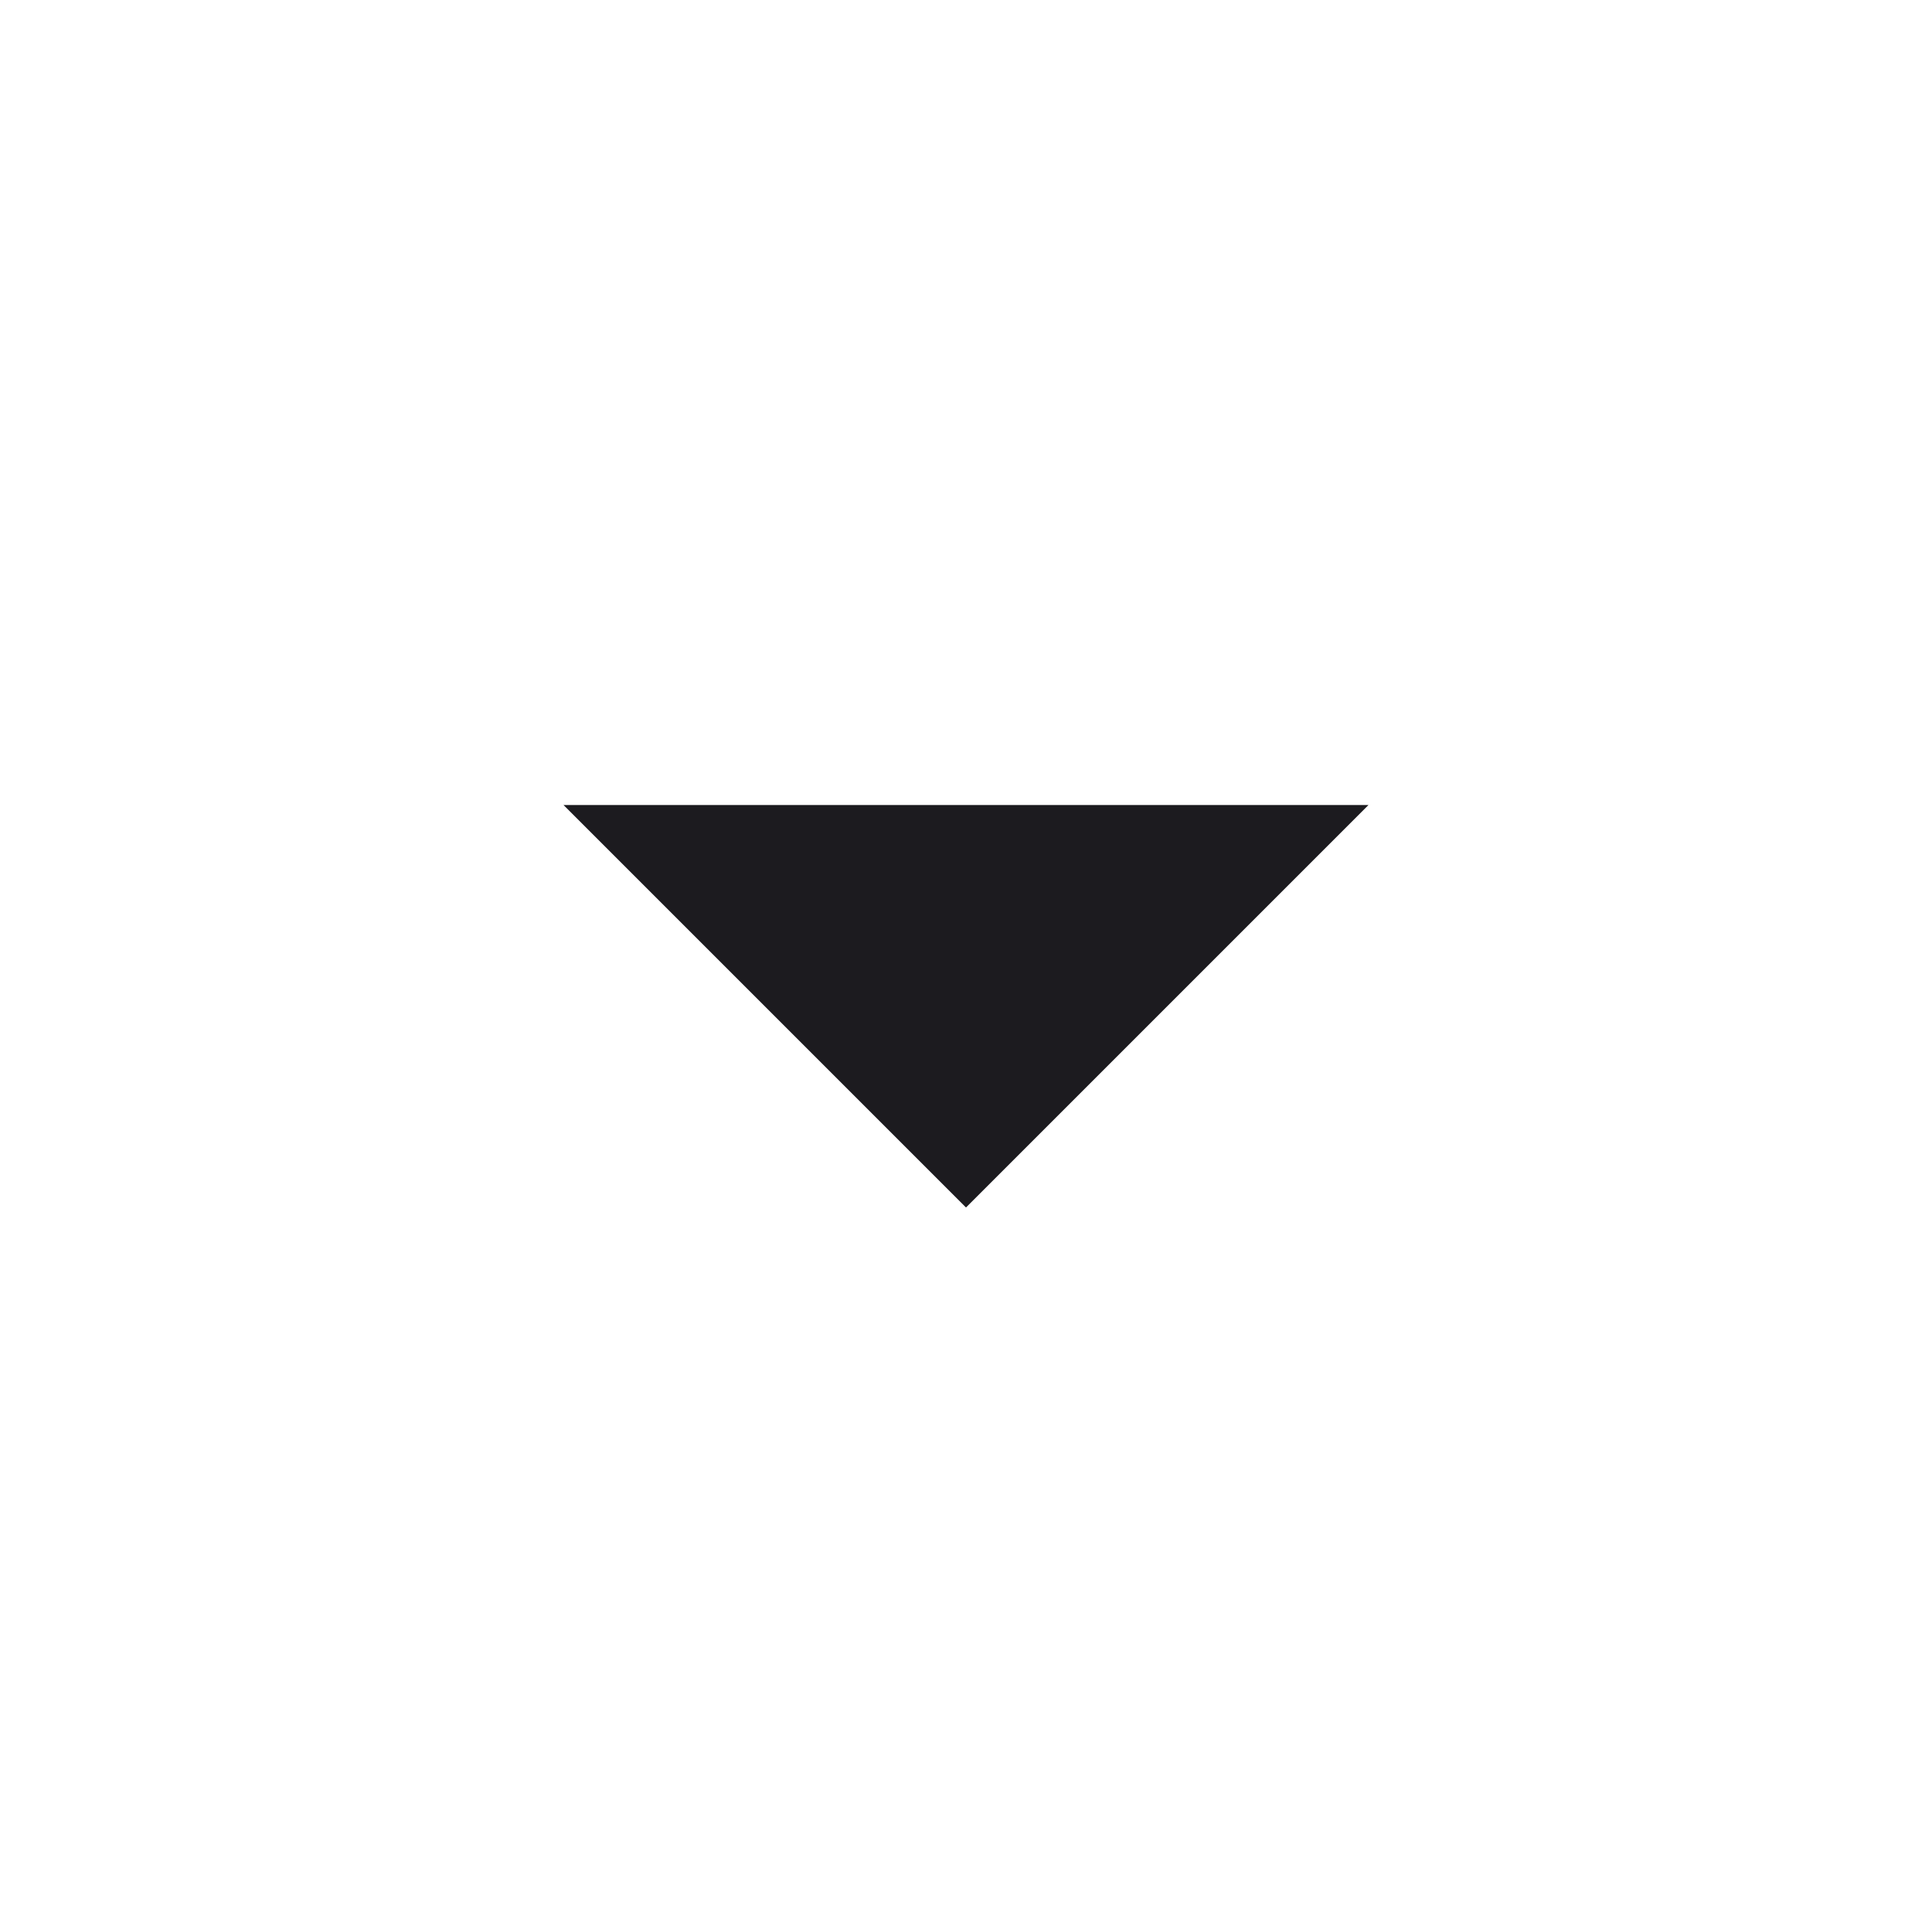
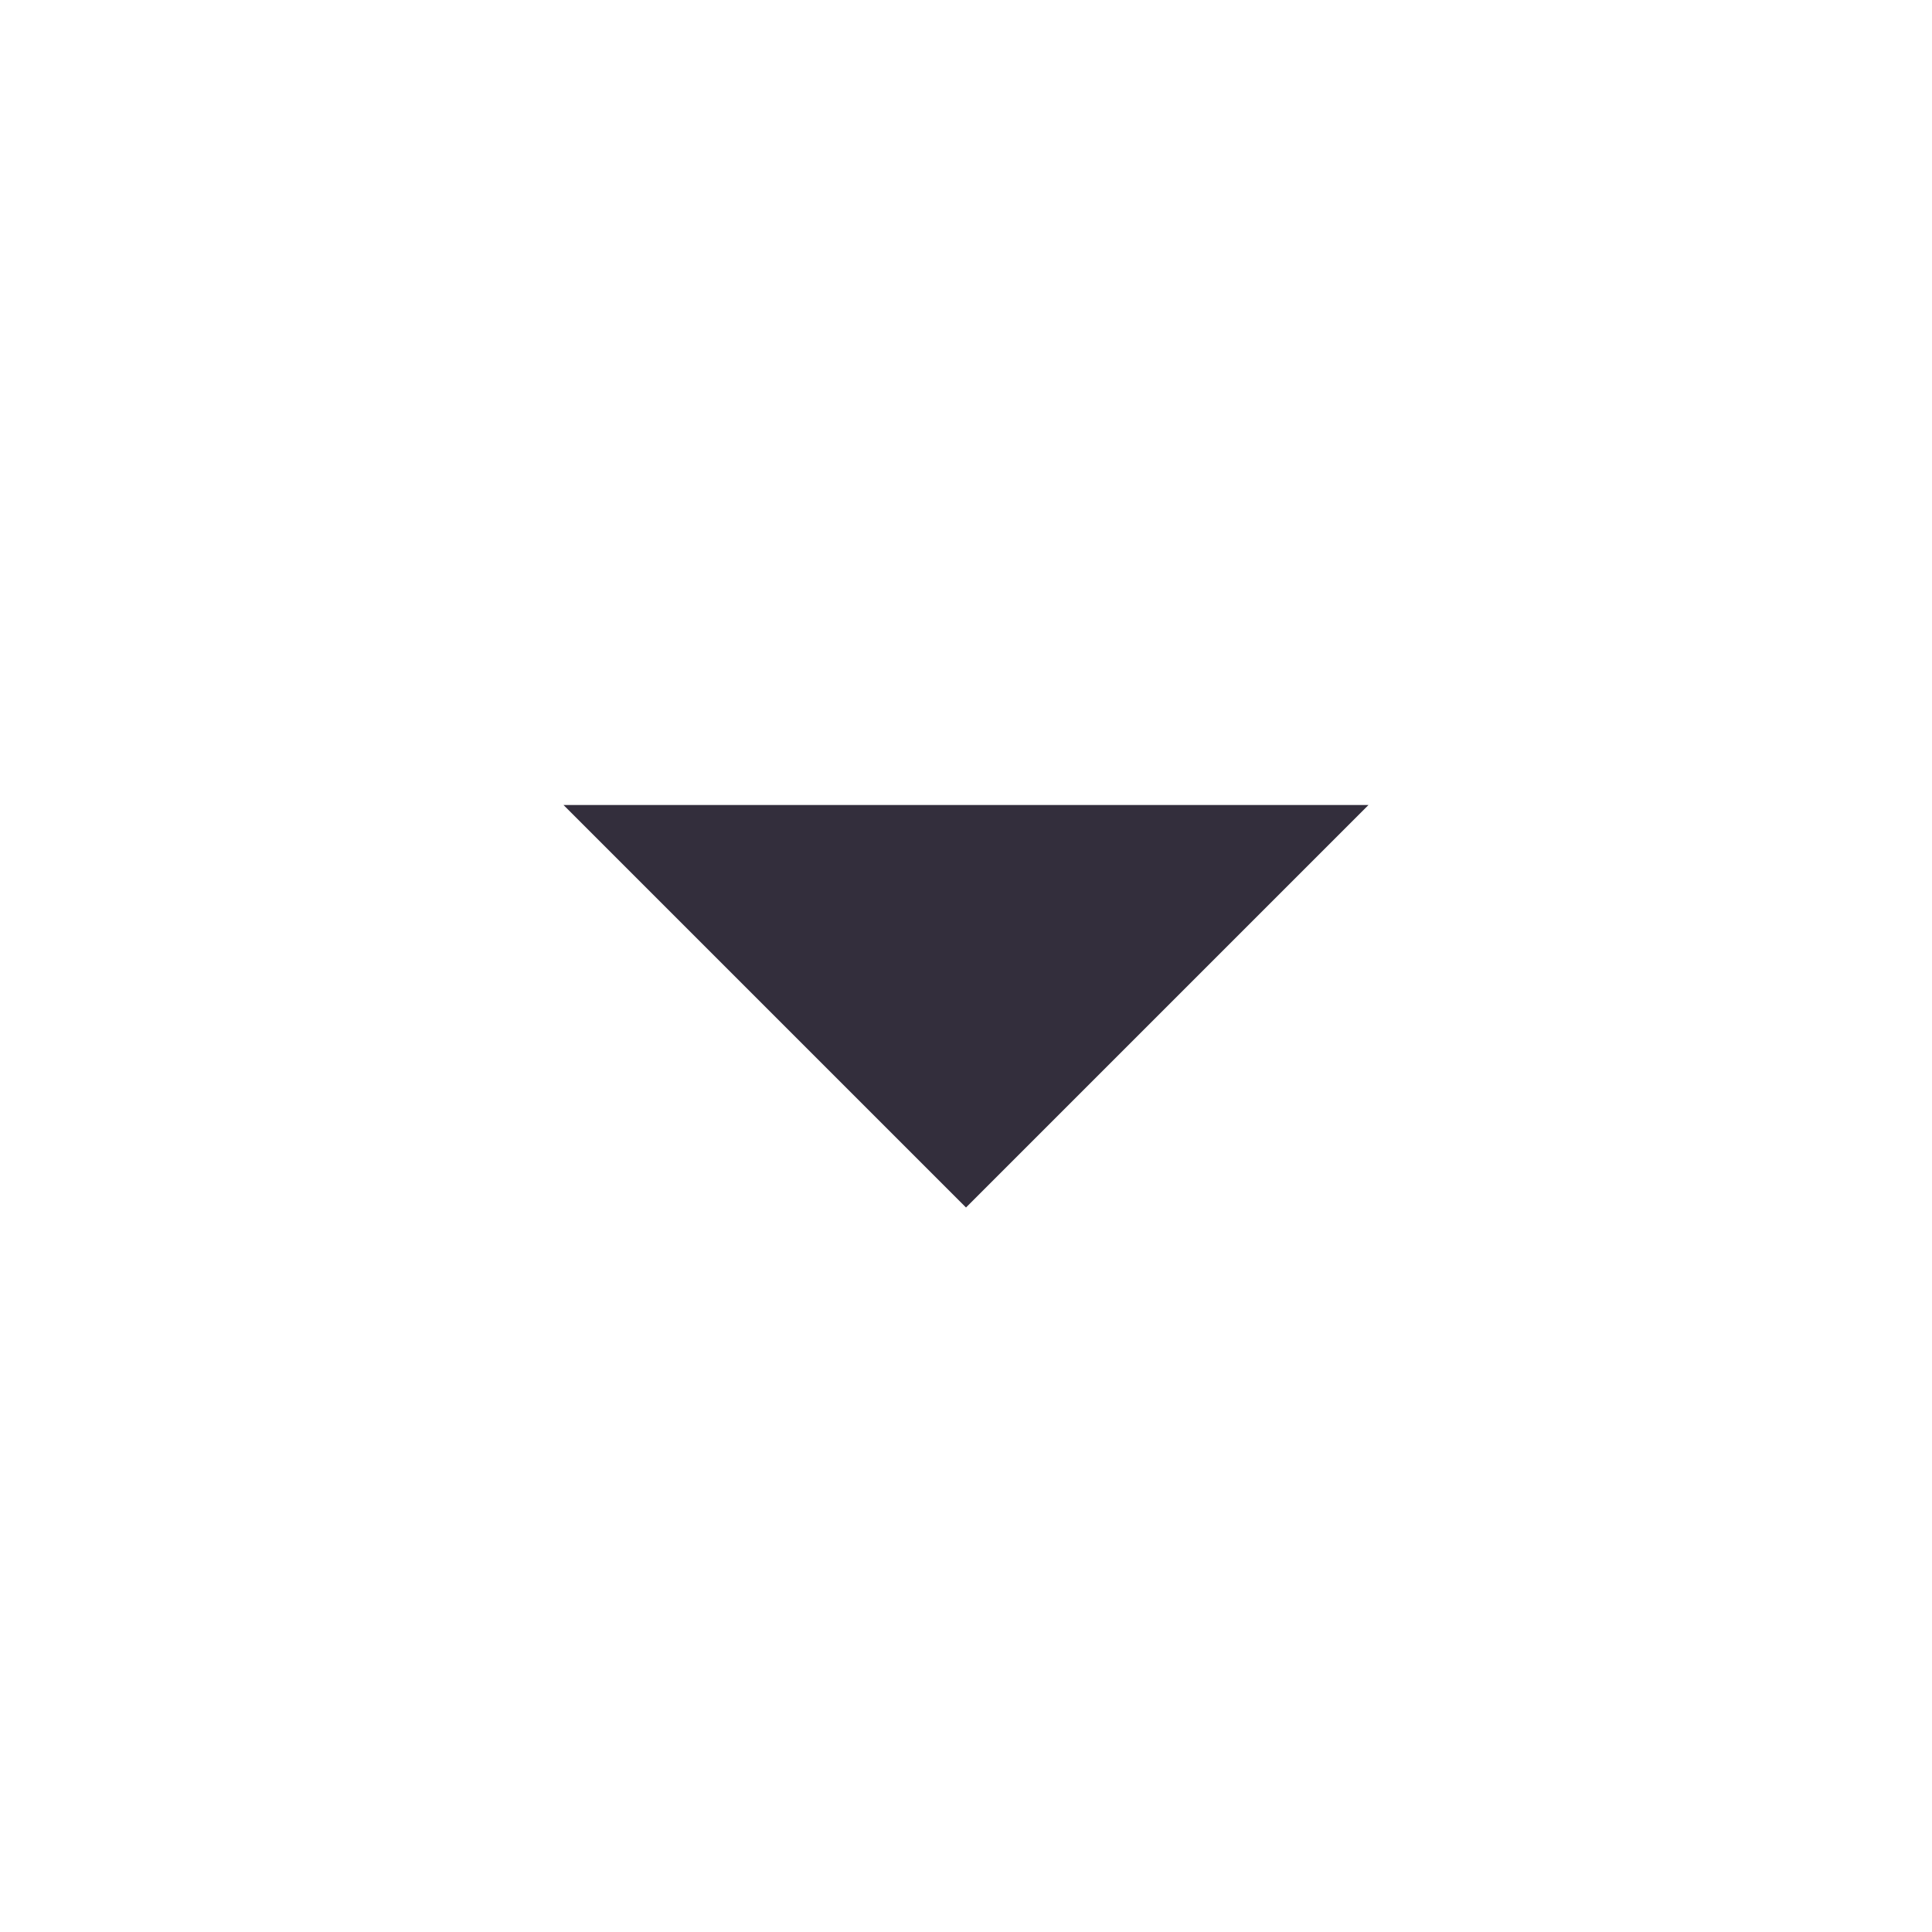
<svg xmlns="http://www.w3.org/2000/svg" width="32" height="32" viewBox="0 0 32 32" fill="none">
  <mask id="mask0_154_268" style="mask-type:alpha" maskUnits="userSpaceOnUse" x="0" y="0" width="32" height="32">
    <rect width="32" height="32" fill="#D9D9D9" />
  </mask>
  <g mask="url(#mask0_154_268)">
-     <path d="M16 20L9.333 13.333H22.667L16 20Z" fill="#1C1B1F" />
+     <path d="M16 20L9.333 13.333H22.667L16 20Z" fill="#332E3C" />
  </g>
</svg>
